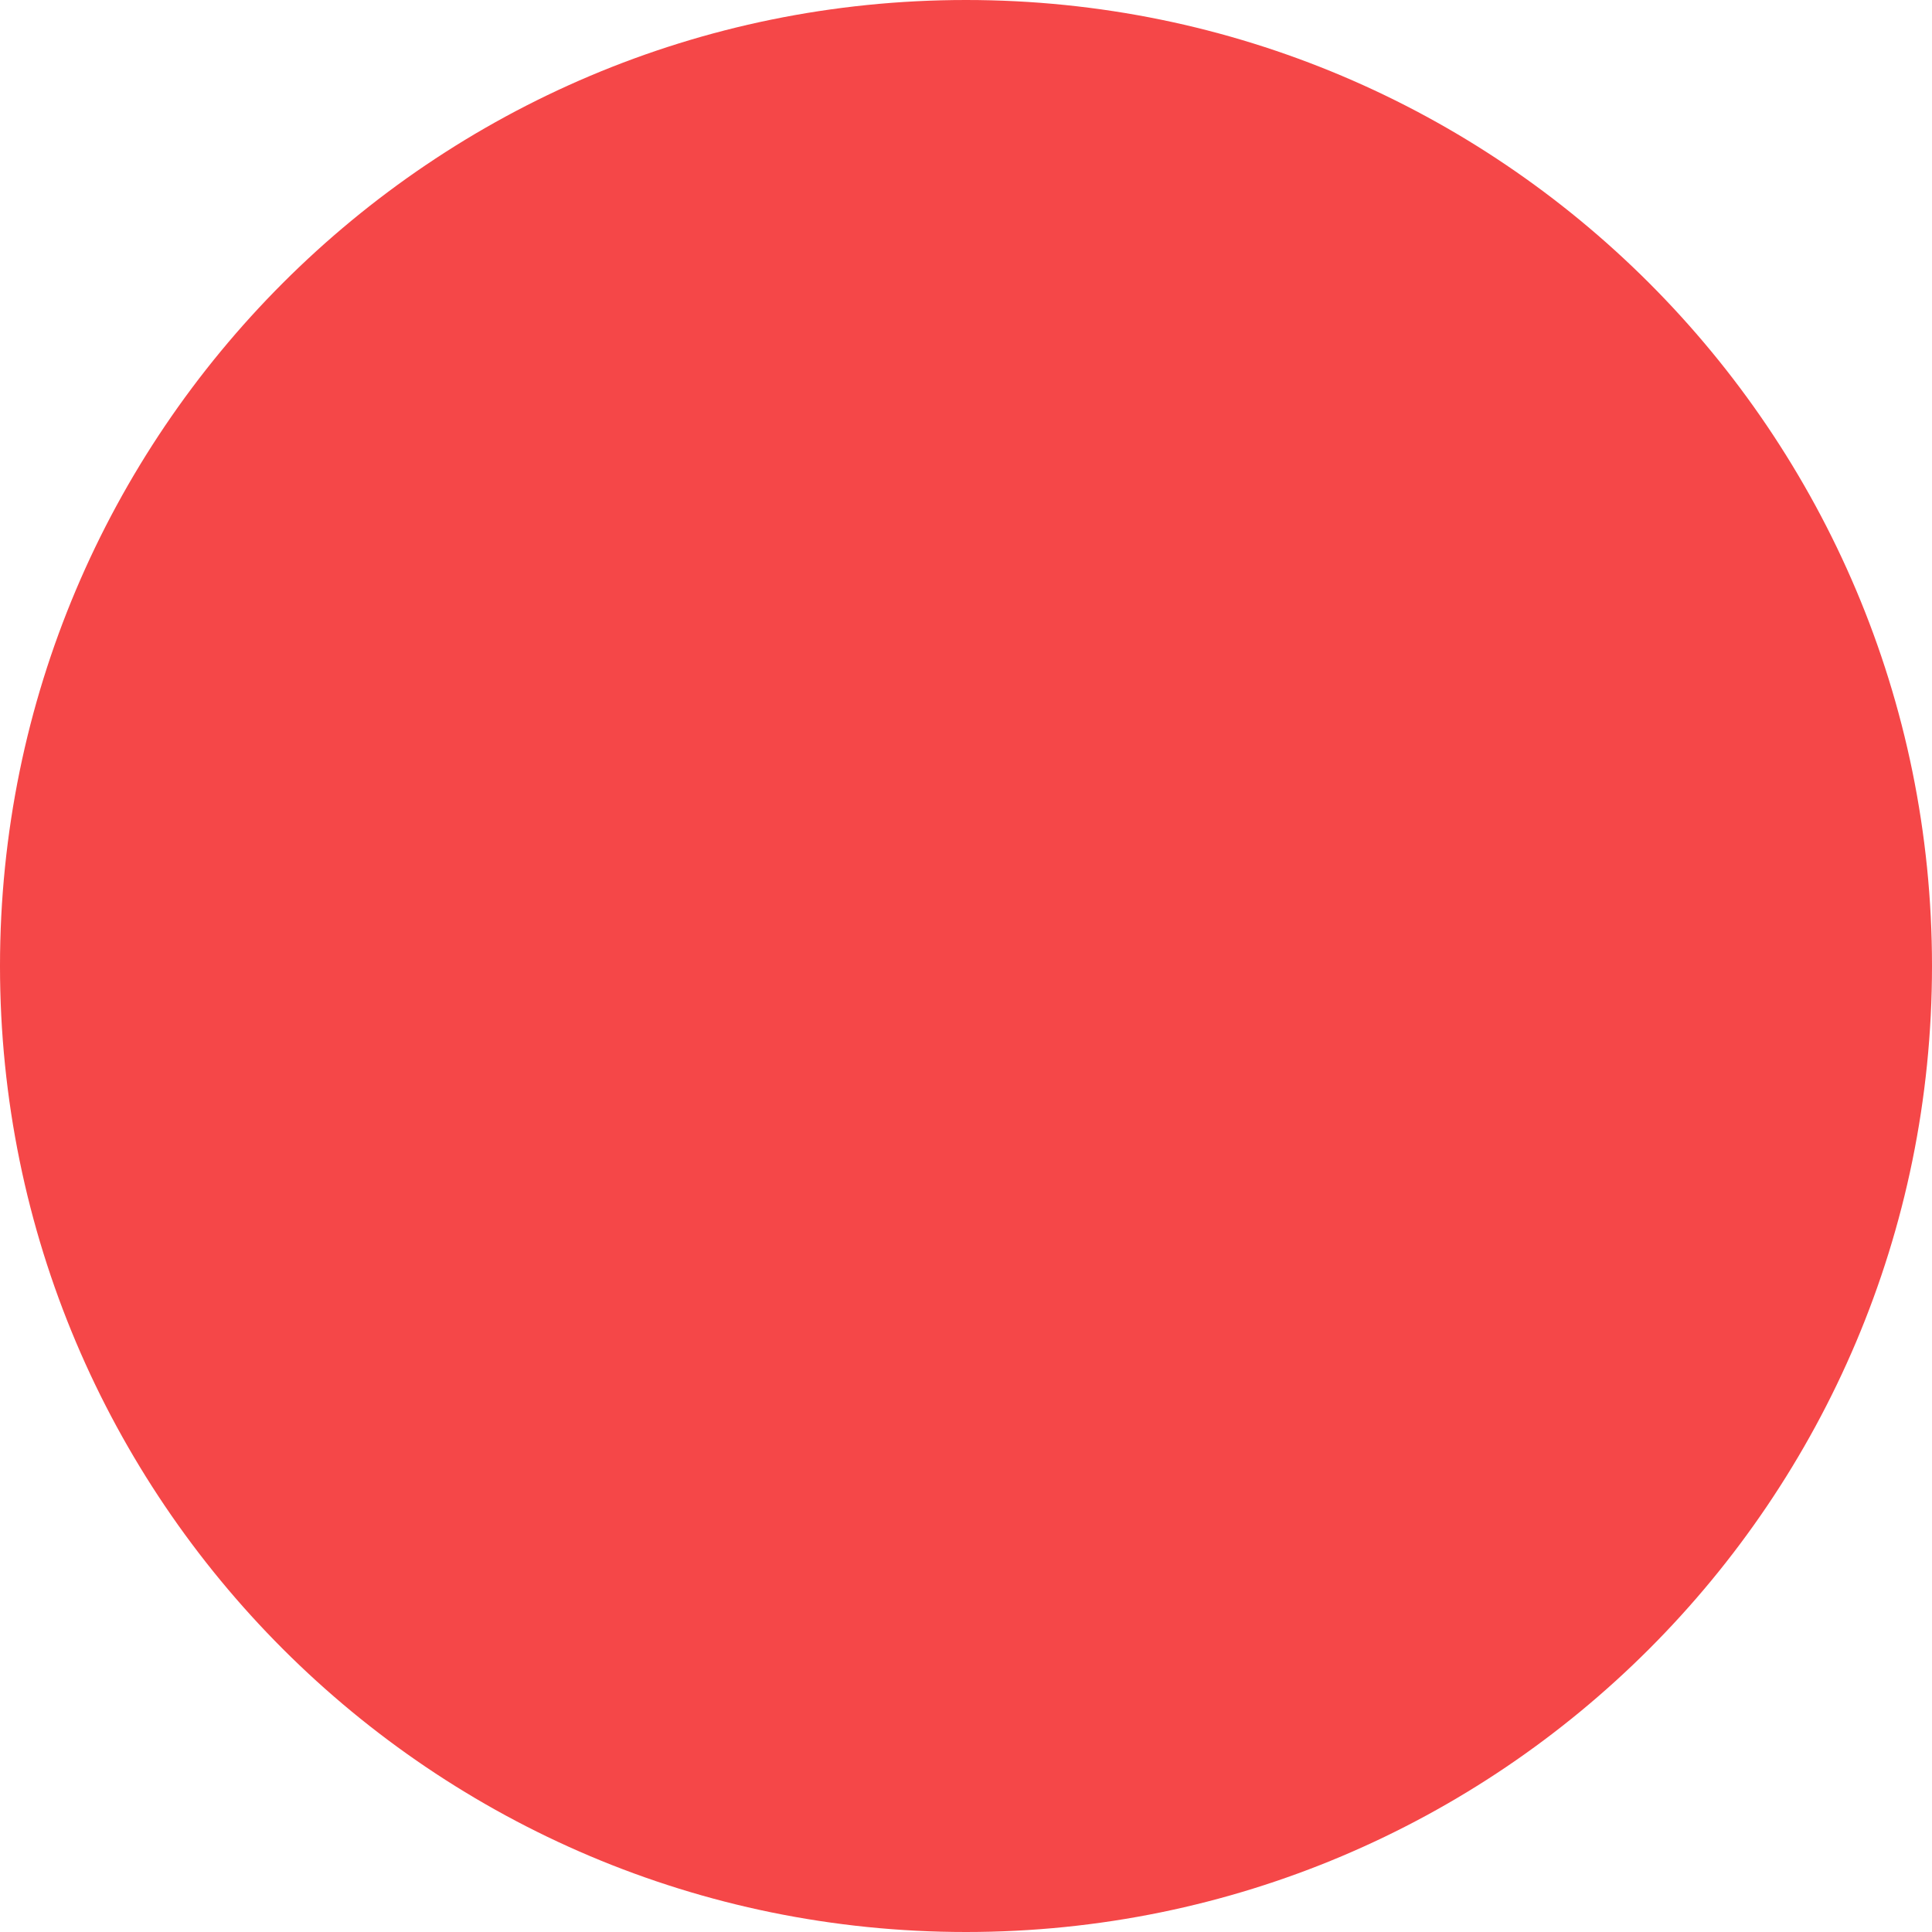
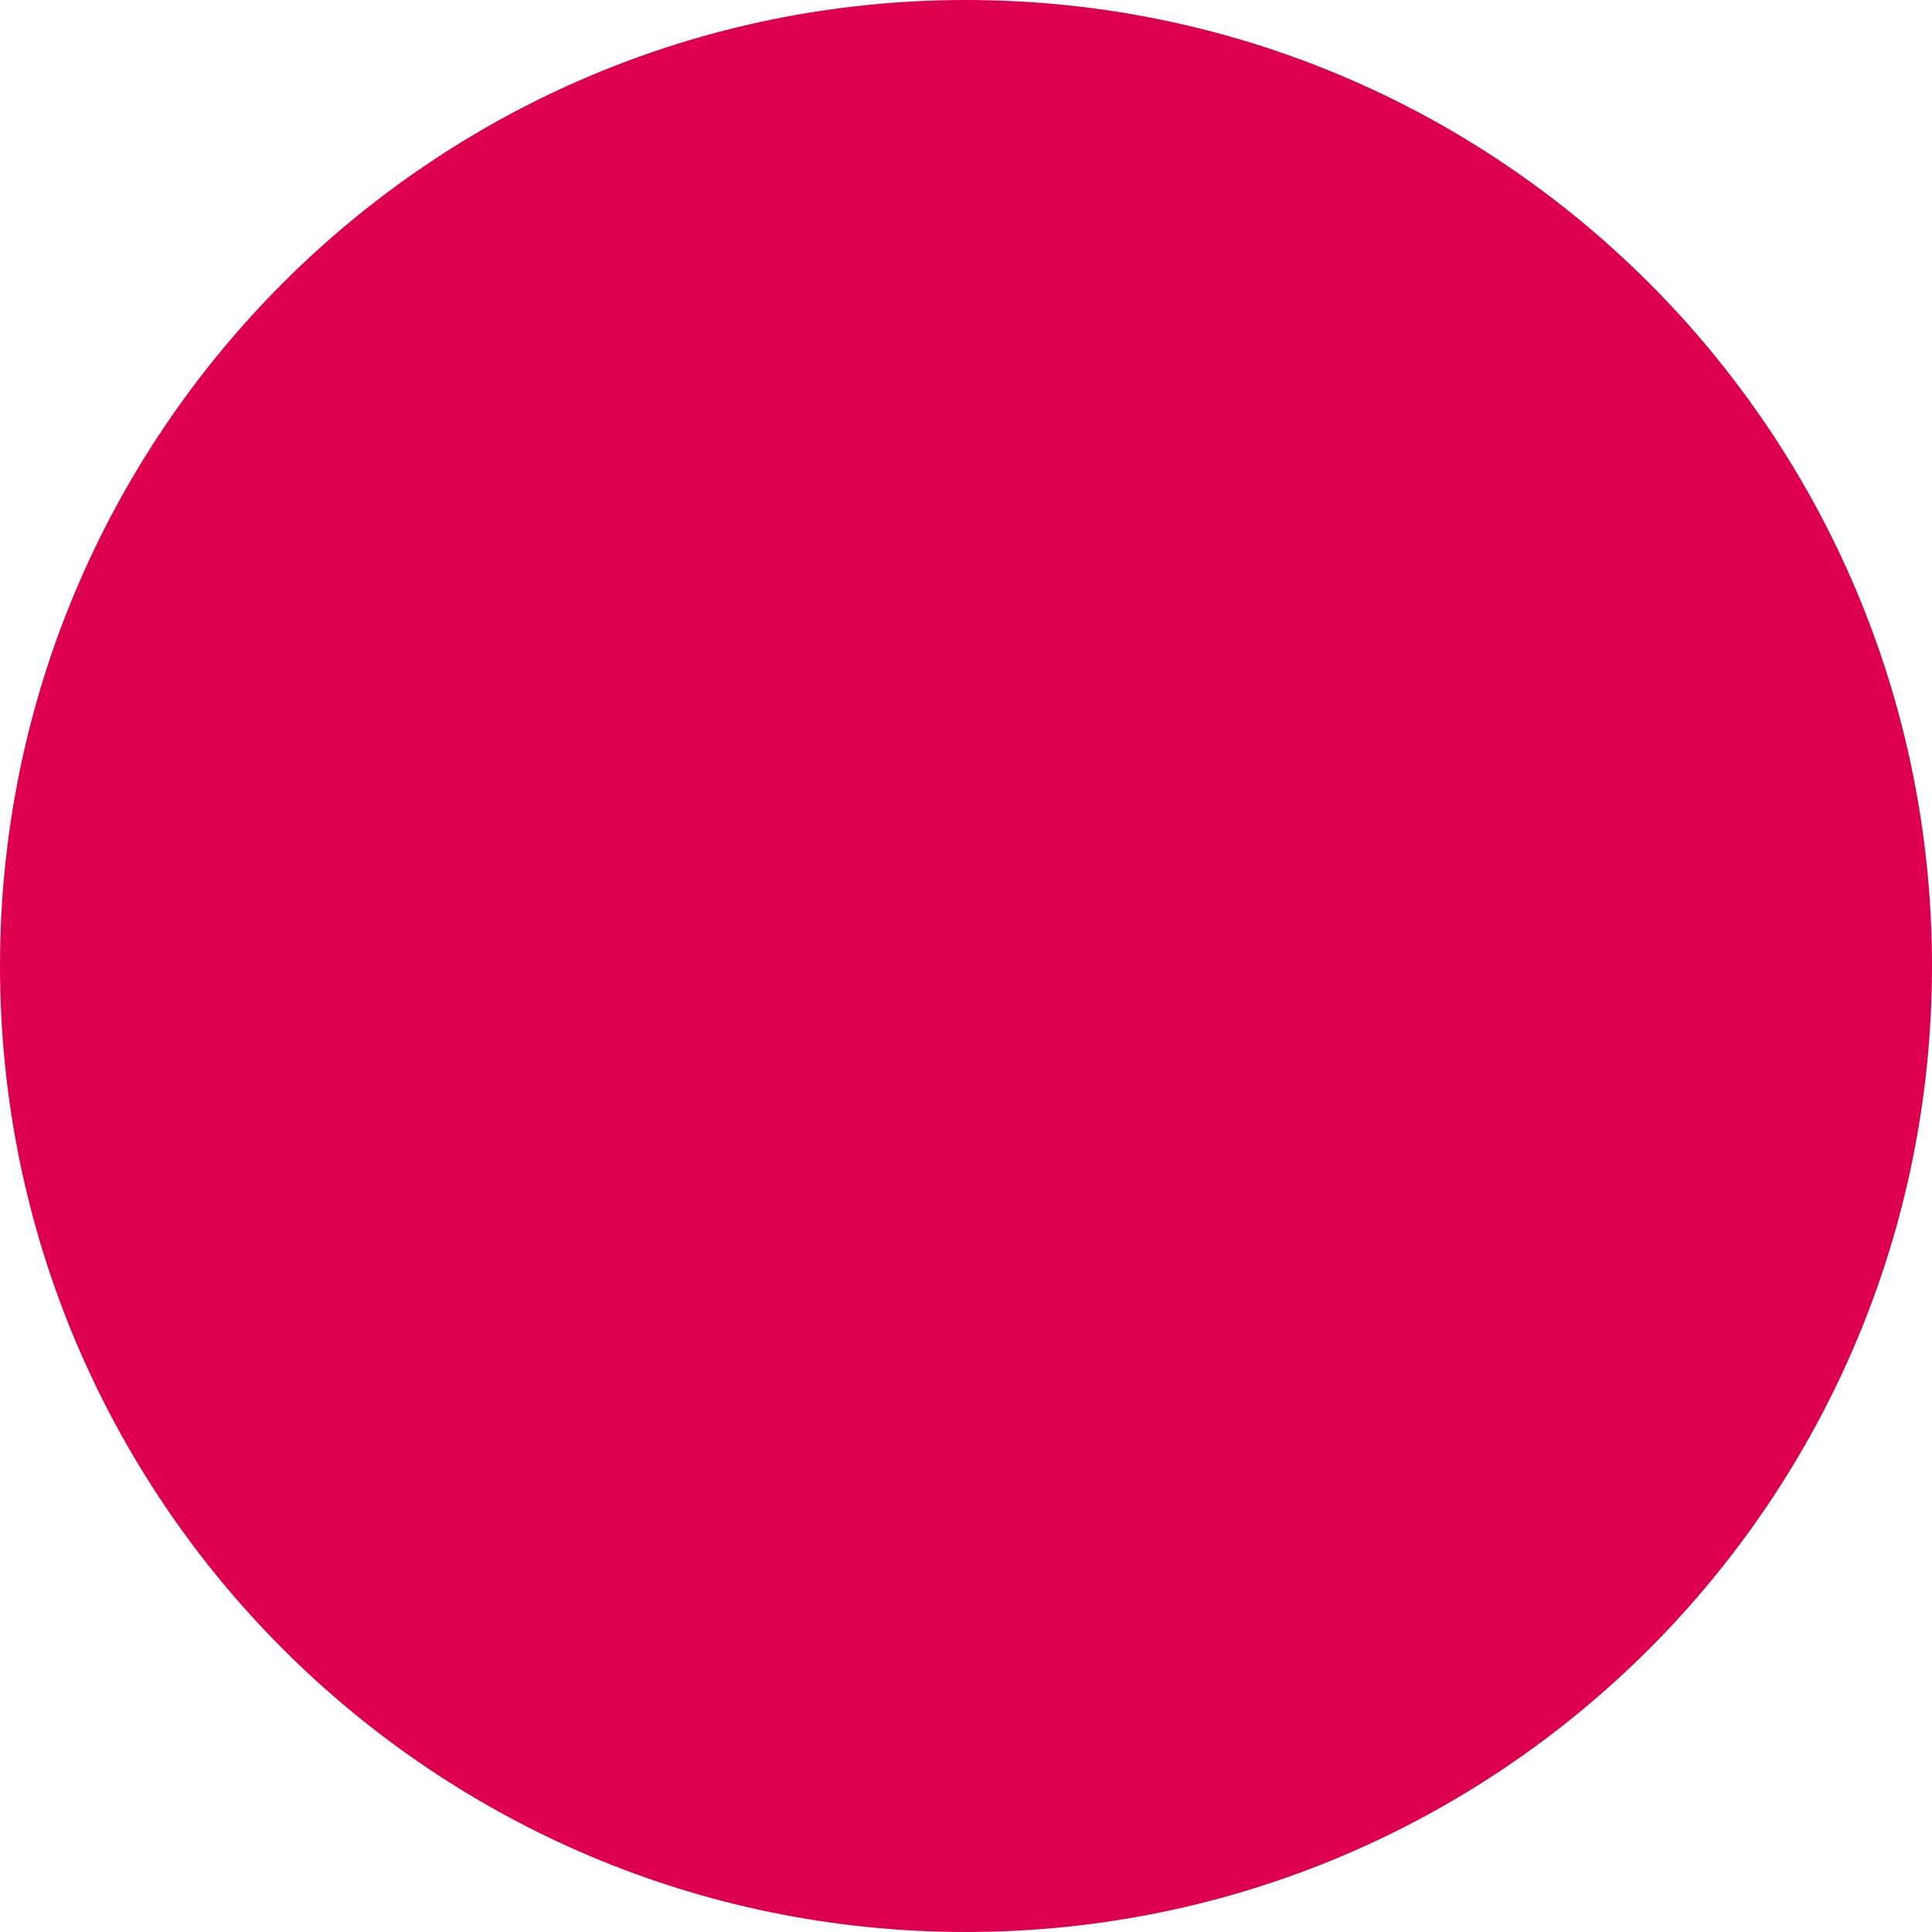
<svg xmlns="http://www.w3.org/2000/svg" width="440" height="440" viewBox="0 0 440 440" fill="none">
-   <path d="M220 440C341.503 440 440 341.503 440 220C440 98.497 341.503 0 220 0C98.497 0 0 98.497 0 220C0 341.503 98.497 440 220 440Z" fill="#F54748" />
+   <path d="M220 440C341.503 440 440 341.503 440 220C440 98.497 341.503 0 220 0C98.497 0 0 98.497 0 220C0 341.503 98.497 440 220 440Z" fill="#DC004E" />
</svg>
